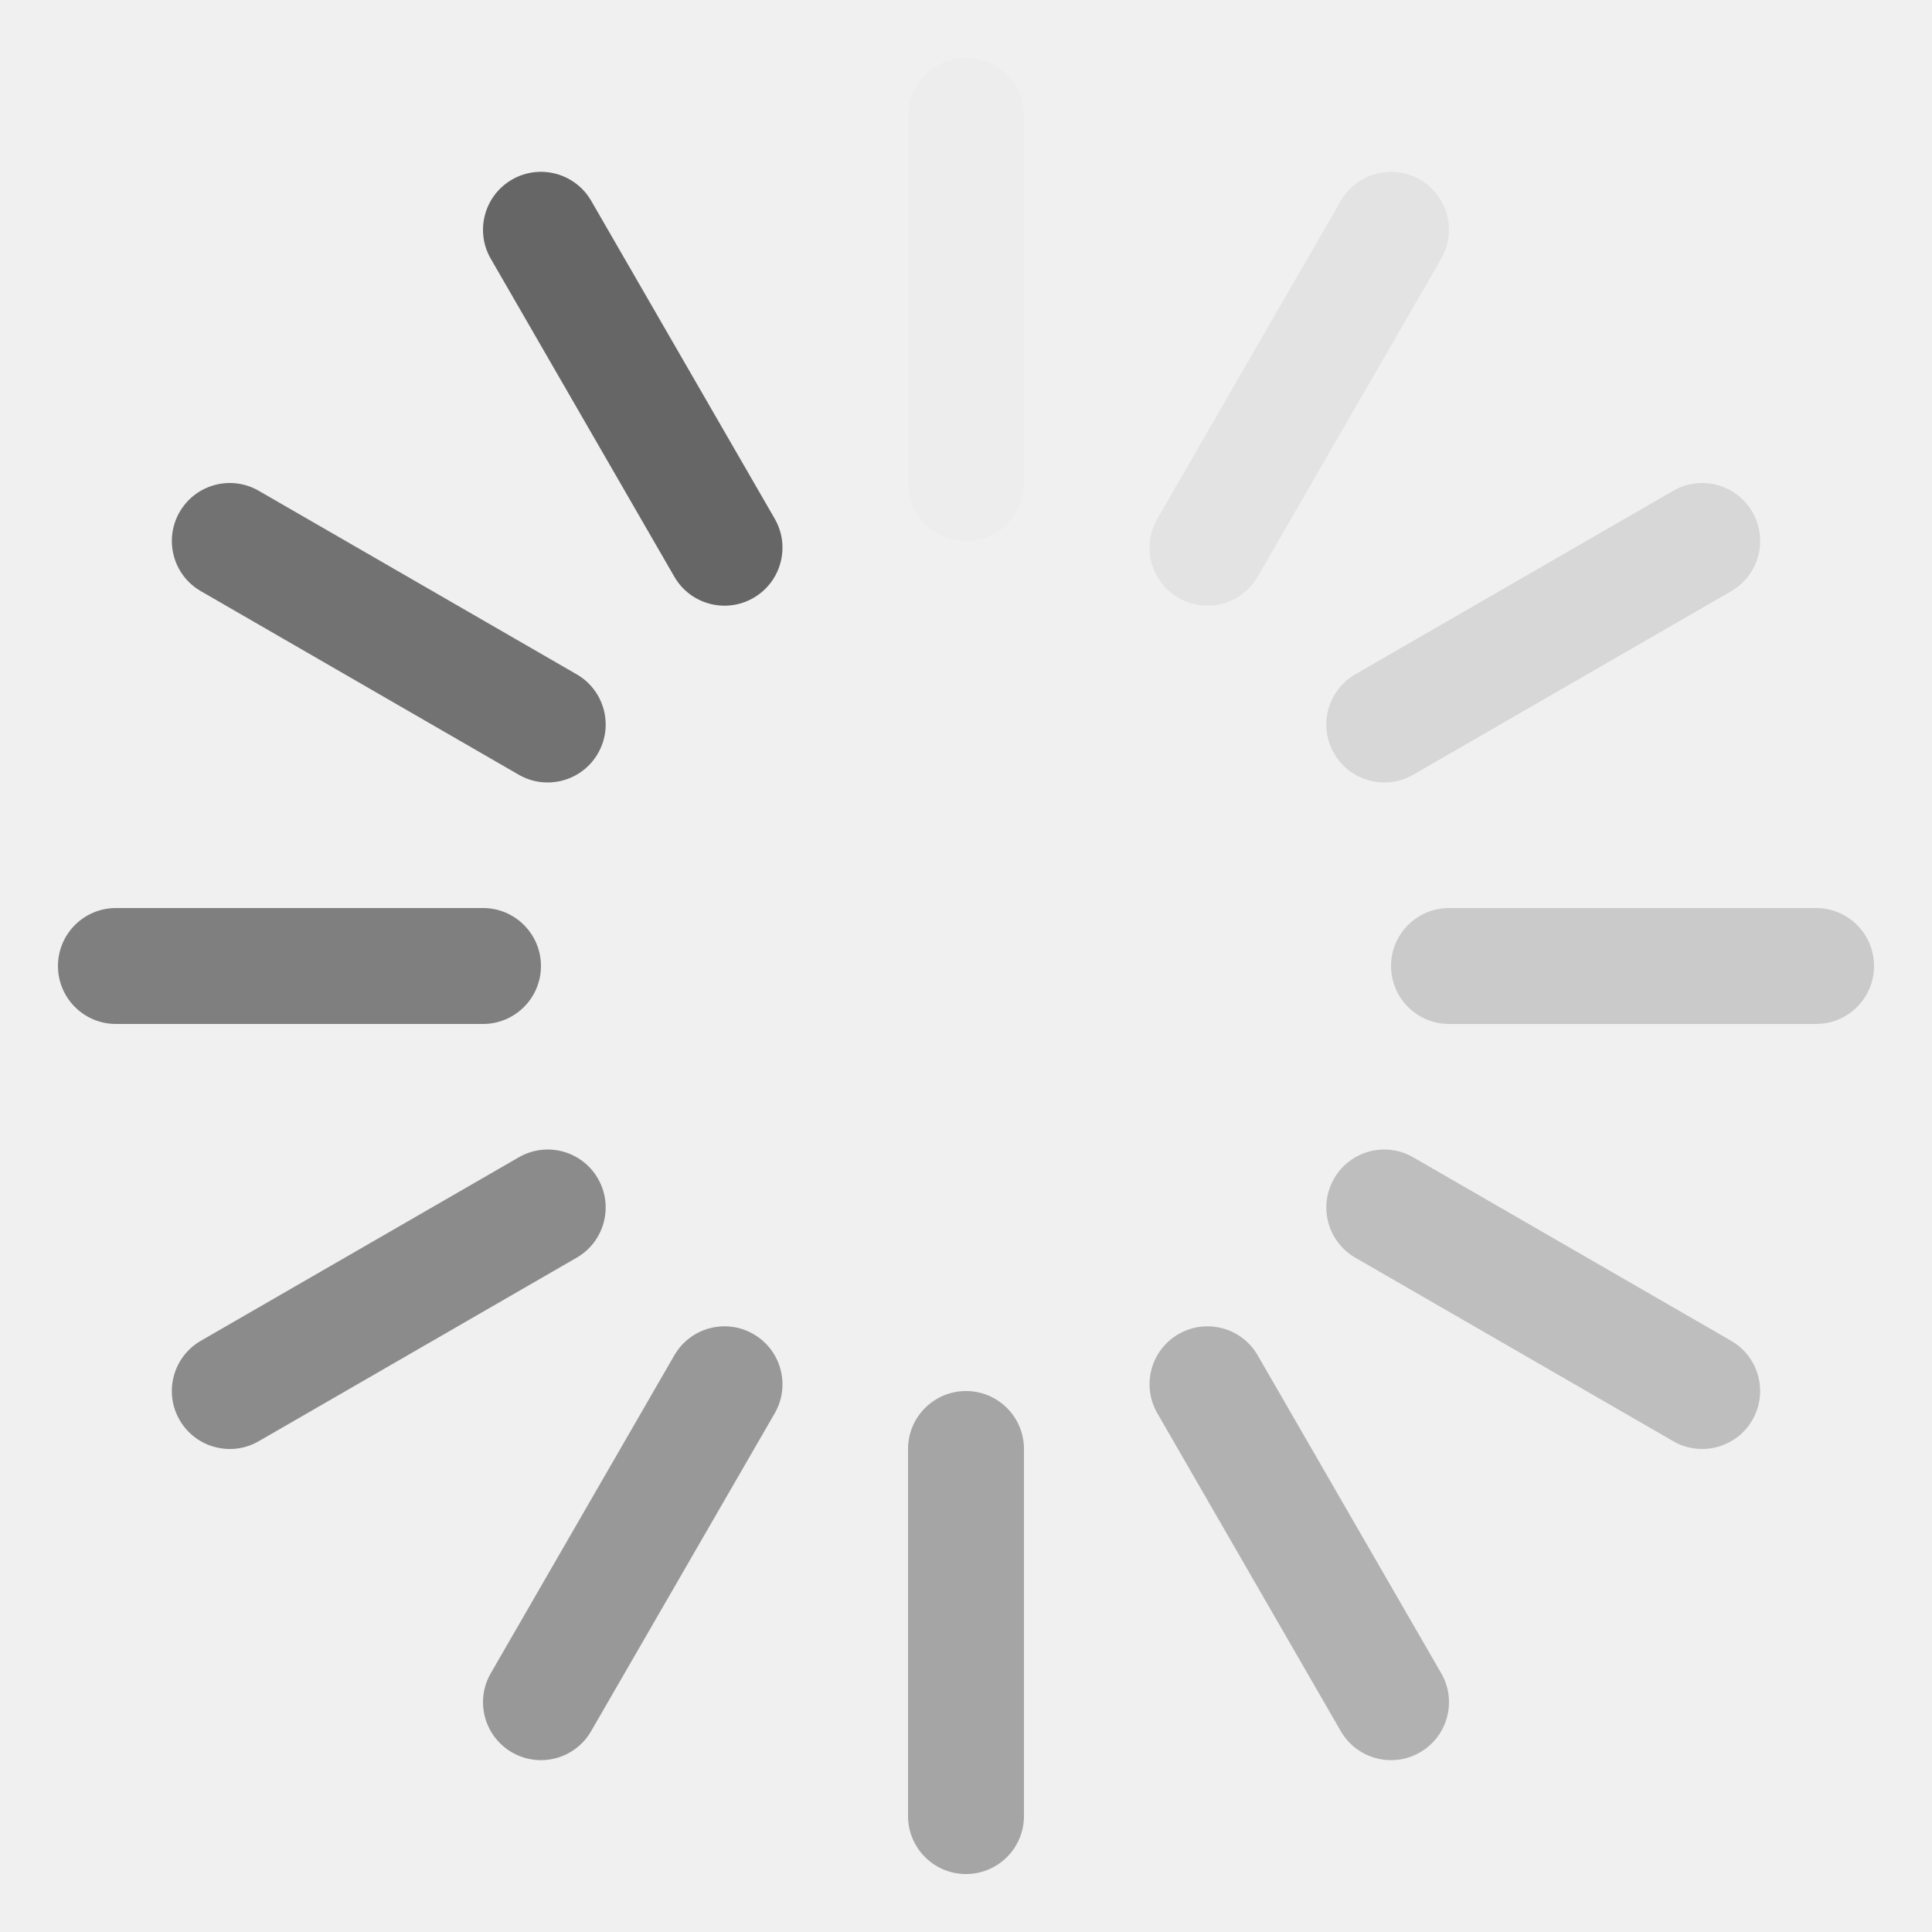
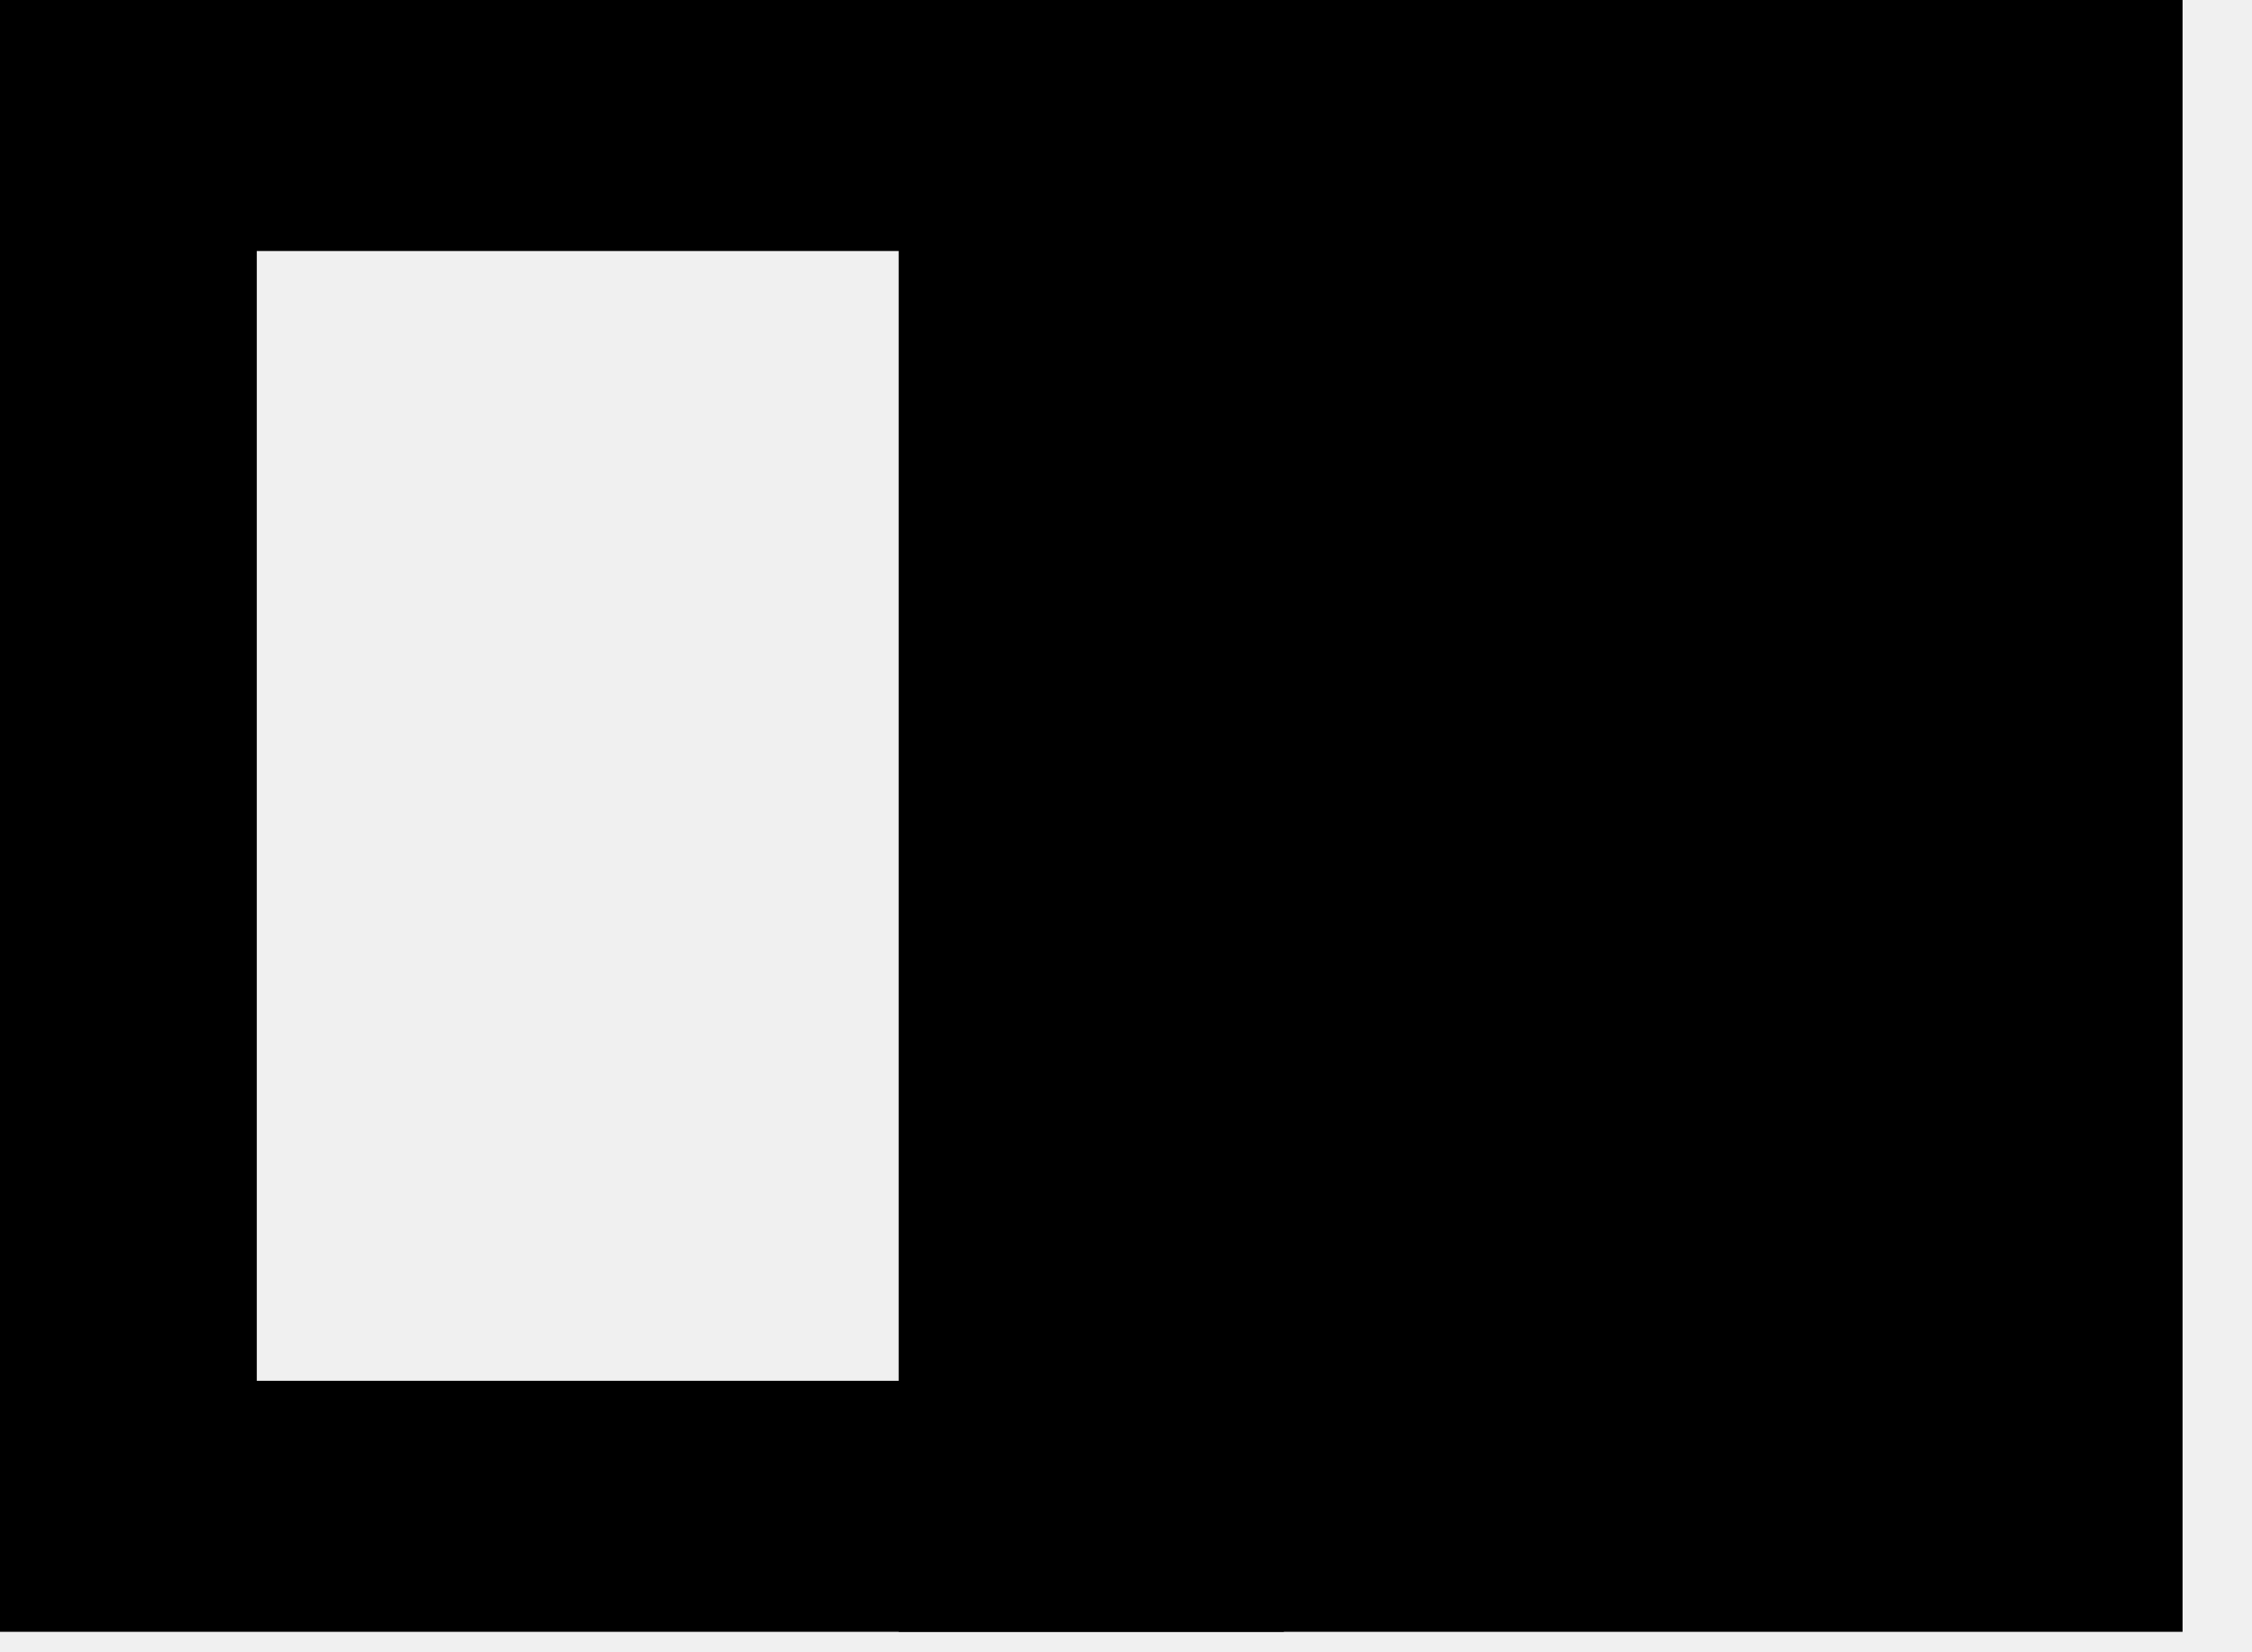
- <svg xmlns="http://www.w3.org/2000/svg" width="30" height="30" viewBox="0 0 30 30" fill="none">
-   <g clip-path="url(#clip0_3_628)">
-     <path opacity="0.02" d="M14.1 1.8V7.5C14.1 7.997 14.503 8.4 15 8.4C15.497 8.4 15.9 7.997 15.9 7.5V1.8C15.9 1.303 15.497 0.9 15 0.9C14.503 0.9 14.1 1.303 14.1 1.8Z" fill="#595959" />
-     <path opacity="0.083" d="M20.82 3.118L17.971 8.055C17.722 8.485 17.869 9.036 18.3 9.284C18.73 9.533 19.281 9.385 19.529 8.955L22.379 4.018C22.628 3.588 22.48 3.038 22.05 2.789C21.619 2.541 21.069 2.688 20.82 3.118Z" fill="#595959" />
-     <path opacity="0.167" d="M25.982 7.621L21.045 10.471C20.615 10.719 20.467 11.27 20.716 11.7C20.964 12.13 21.515 12.278 21.945 12.03L26.882 9.18C27.312 8.931 27.46 8.381 27.211 7.95C26.962 7.52 26.412 7.372 25.982 7.621Z" fill="#595959" />
-     <path opacity="0.25" d="M28.2 14.1H22.5C22.003 14.1 21.6 14.503 21.6 15C21.6 15.497 22.003 15.9 22.5 15.9H28.2C28.697 15.9 29.1 15.497 29.1 15C29.1 14.503 28.697 14.1 28.2 14.1Z" fill="#595959" />
-     <path opacity="0.333" d="M26.881 20.82L21.945 17.971C21.515 17.722 20.964 17.869 20.716 18.3C20.467 18.73 20.615 19.281 21.045 19.529L25.982 22.379C26.412 22.628 26.962 22.48 27.211 22.05C27.459 21.619 27.312 21.069 26.881 20.82Z" fill="#595959" />
-     <path opacity="0.417" d="M22.379 25.982L19.529 21.045C19.281 20.615 18.73 20.467 18.3 20.716C17.869 20.964 17.722 21.515 17.971 21.945L20.82 26.882C21.069 27.312 21.619 27.46 22.05 27.211C22.48 26.962 22.628 26.412 22.379 25.982Z" fill="#595959" />
-     <path opacity="0.5" d="M15.9 28.2V22.5C15.9 22.003 15.497 21.6 15 21.6C14.503 21.6 14.1 22.003 14.1 22.5V28.2C14.1 28.697 14.503 29.1 15 29.1C15.497 29.1 15.9 28.697 15.9 28.2Z" fill="#595959" />
-     <path opacity="0.583" d="M9.179 26.881L12.03 21.945C12.278 21.515 12.13 20.964 11.7 20.716C11.27 20.467 10.719 20.615 10.471 21.045L7.621 25.982C7.372 26.412 7.52 26.962 7.95 27.211C8.381 27.459 8.931 27.312 9.179 26.881Z" fill="#595959" />
-     <path opacity="0.667" d="M4.018 22.379L8.955 19.529C9.385 19.281 9.533 18.73 9.284 18.3C9.036 17.869 8.485 17.722 8.055 17.971L3.118 20.82C2.688 21.069 2.54 21.619 2.789 22.05C3.037 22.48 3.588 22.628 4.018 22.379Z" fill="#595959" />
-     <path opacity="0.75" d="M1.8 15.9H7.5C7.997 15.9 8.4 15.497 8.4 15C8.4 14.503 7.997 14.1 7.5 14.1H1.8C1.303 14.1 0.9 14.503 0.9 15C0.9 15.497 1.303 15.9 1.8 15.9Z" fill="#595959" />
-     <path opacity="0.833" d="M3.118 9.179L8.055 12.03C8.485 12.278 9.036 12.13 9.284 11.7C9.533 11.27 9.385 10.719 8.955 10.471L4.018 7.621C3.588 7.372 3.038 7.52 2.789 7.95C2.541 8.381 2.688 8.931 3.118 9.179Z" fill="#595959" />
-     <path opacity="0.917" d="M7.621 4.018L10.471 8.955C10.719 9.385 11.27 9.533 11.7 9.284C12.13 9.036 12.278 8.485 12.03 8.055L9.18 3.118C8.931 2.688 8.381 2.54 7.95 2.789C7.52 3.037 7.372 3.588 7.621 4.018Z" fill="#595959" />
-   </g>
-   <defs>
-     <clipPath id="clip0_3_628">
-       <rect width="30" height="30" fill="white" />
-     </clipPath>
-   </defs>
+ <svg xmlns="http://www.w3.org/2000/svg" width="30" height="22" viewBox="0 0 30 22" fill="none">
+   <path d="M17.103 0V21.739H0V0H17.103ZM3.421 18.395H13.683V3.344H3.421V18.395Z" fill="black" />
+   <rect x="12.472" y="0.5" width="16.103" height="20.739" fill="black" stroke="black" />
</svg>
